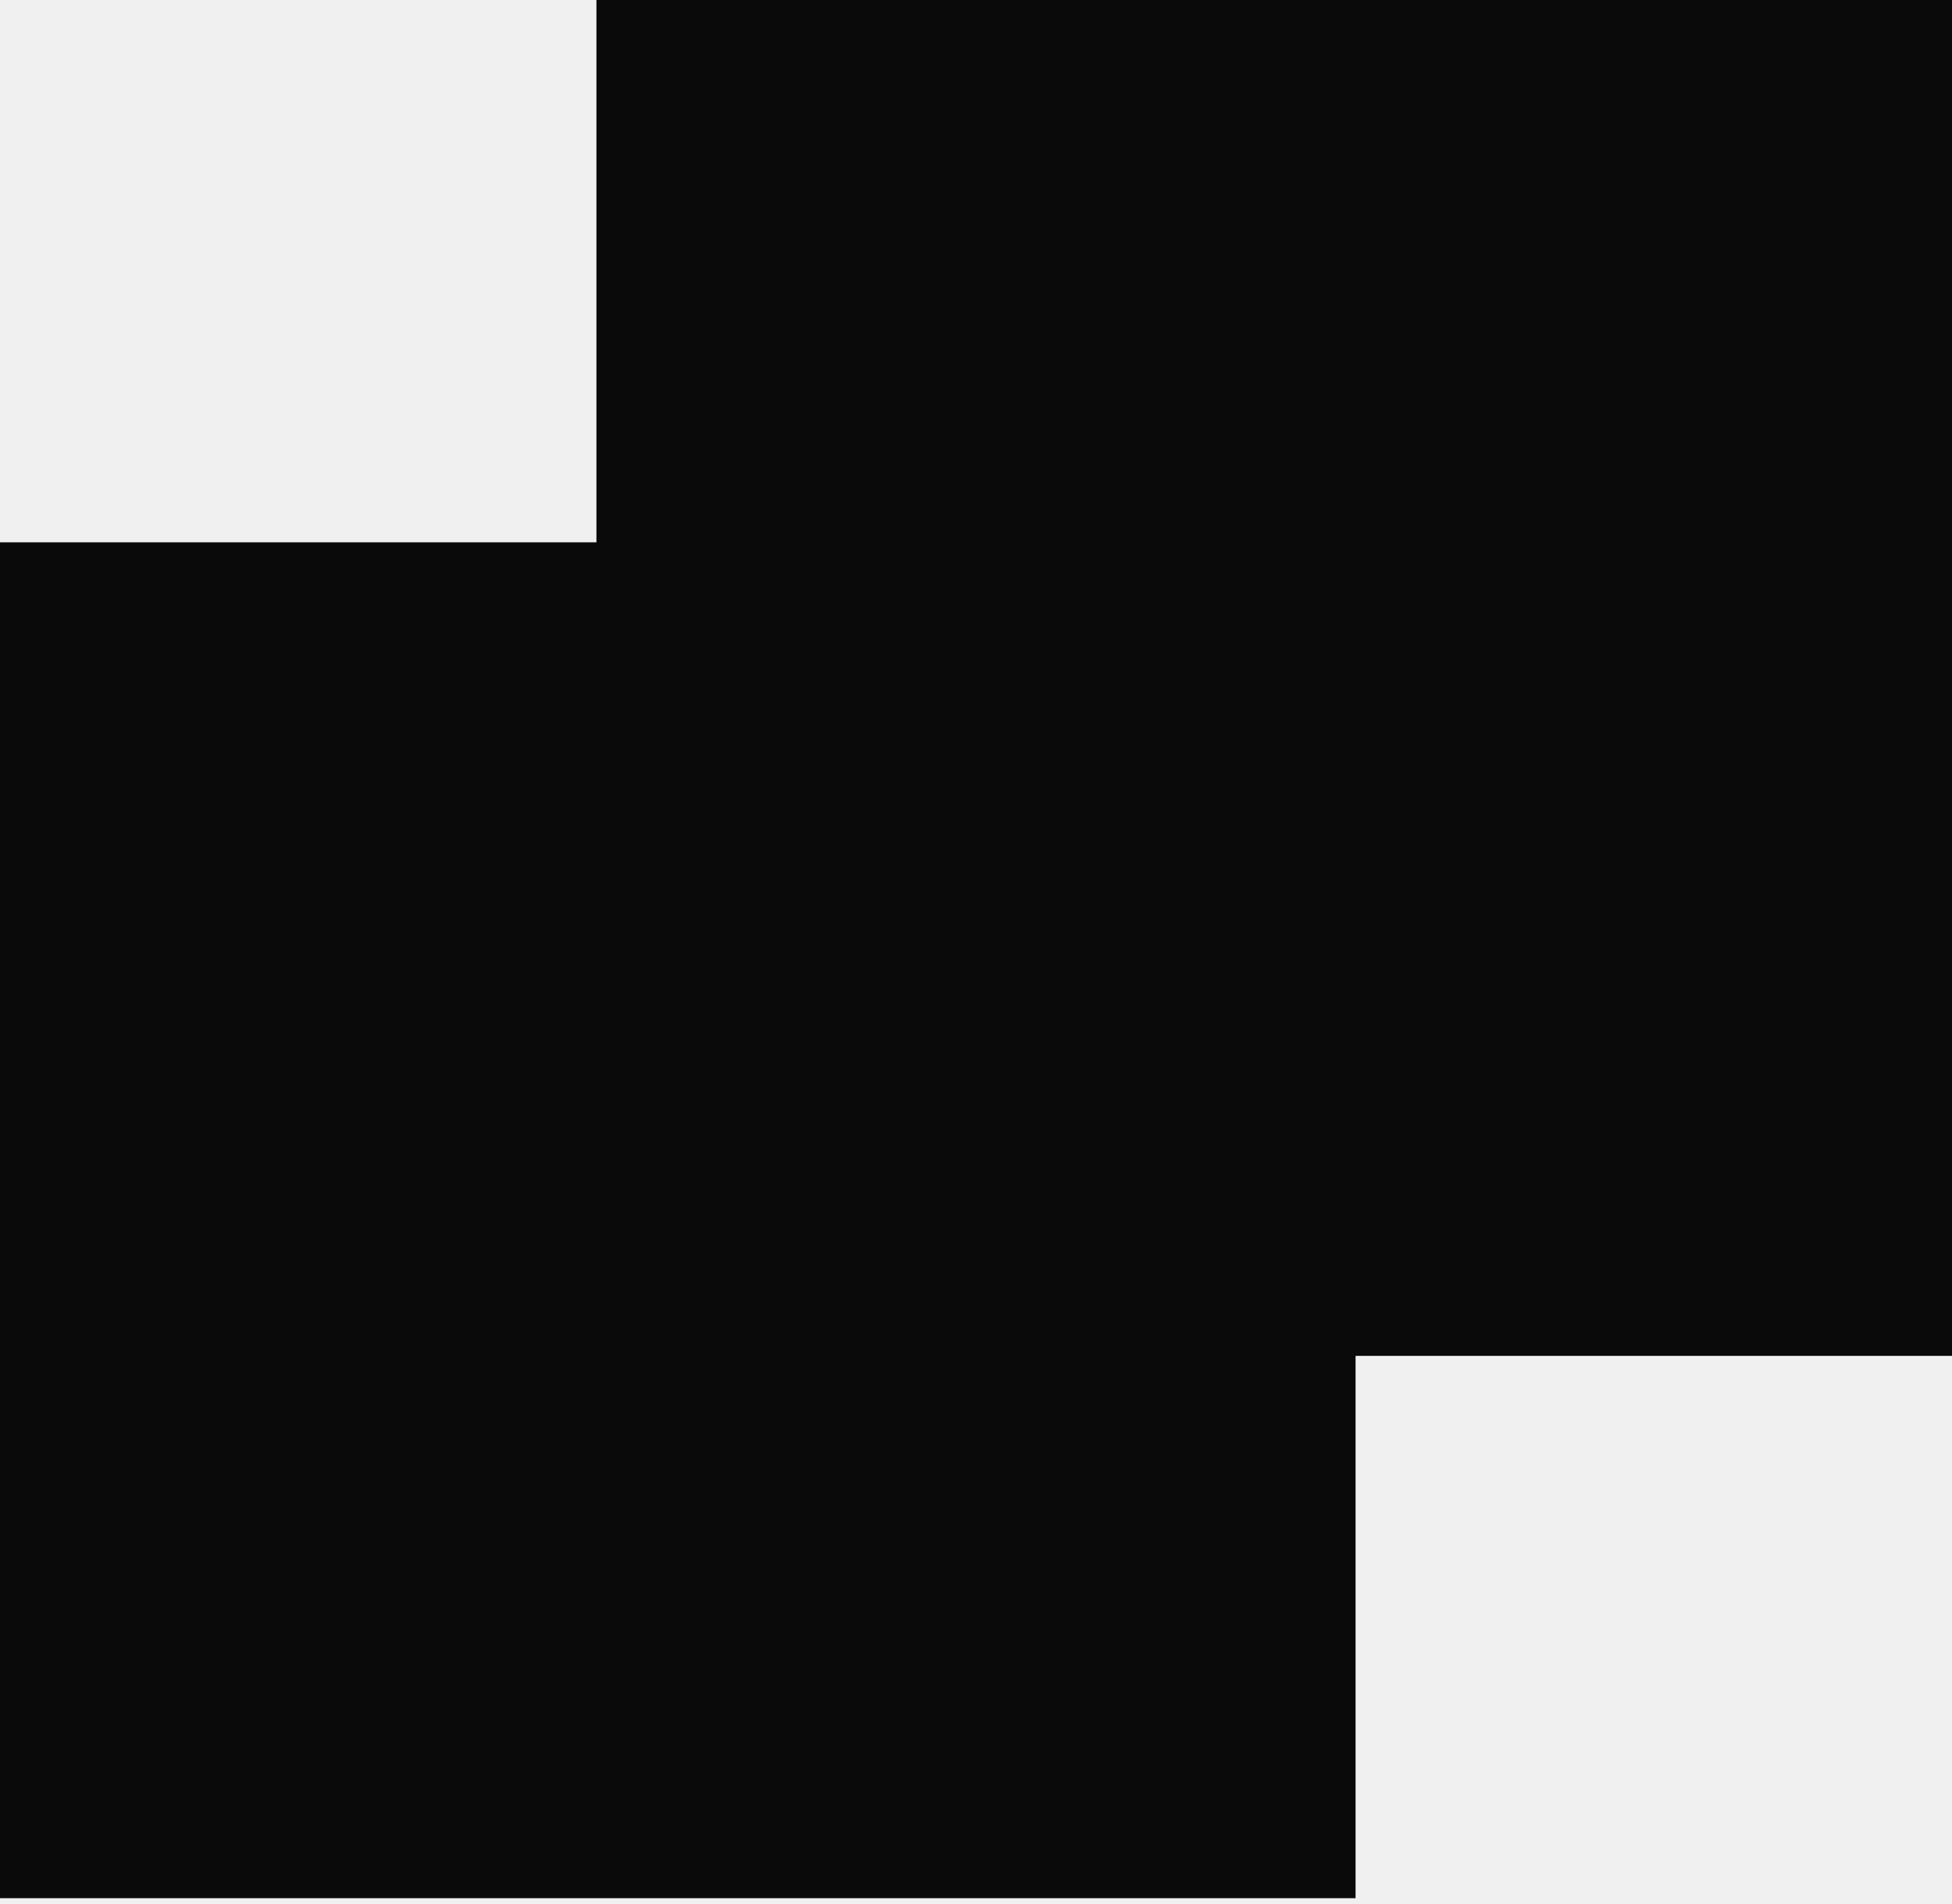
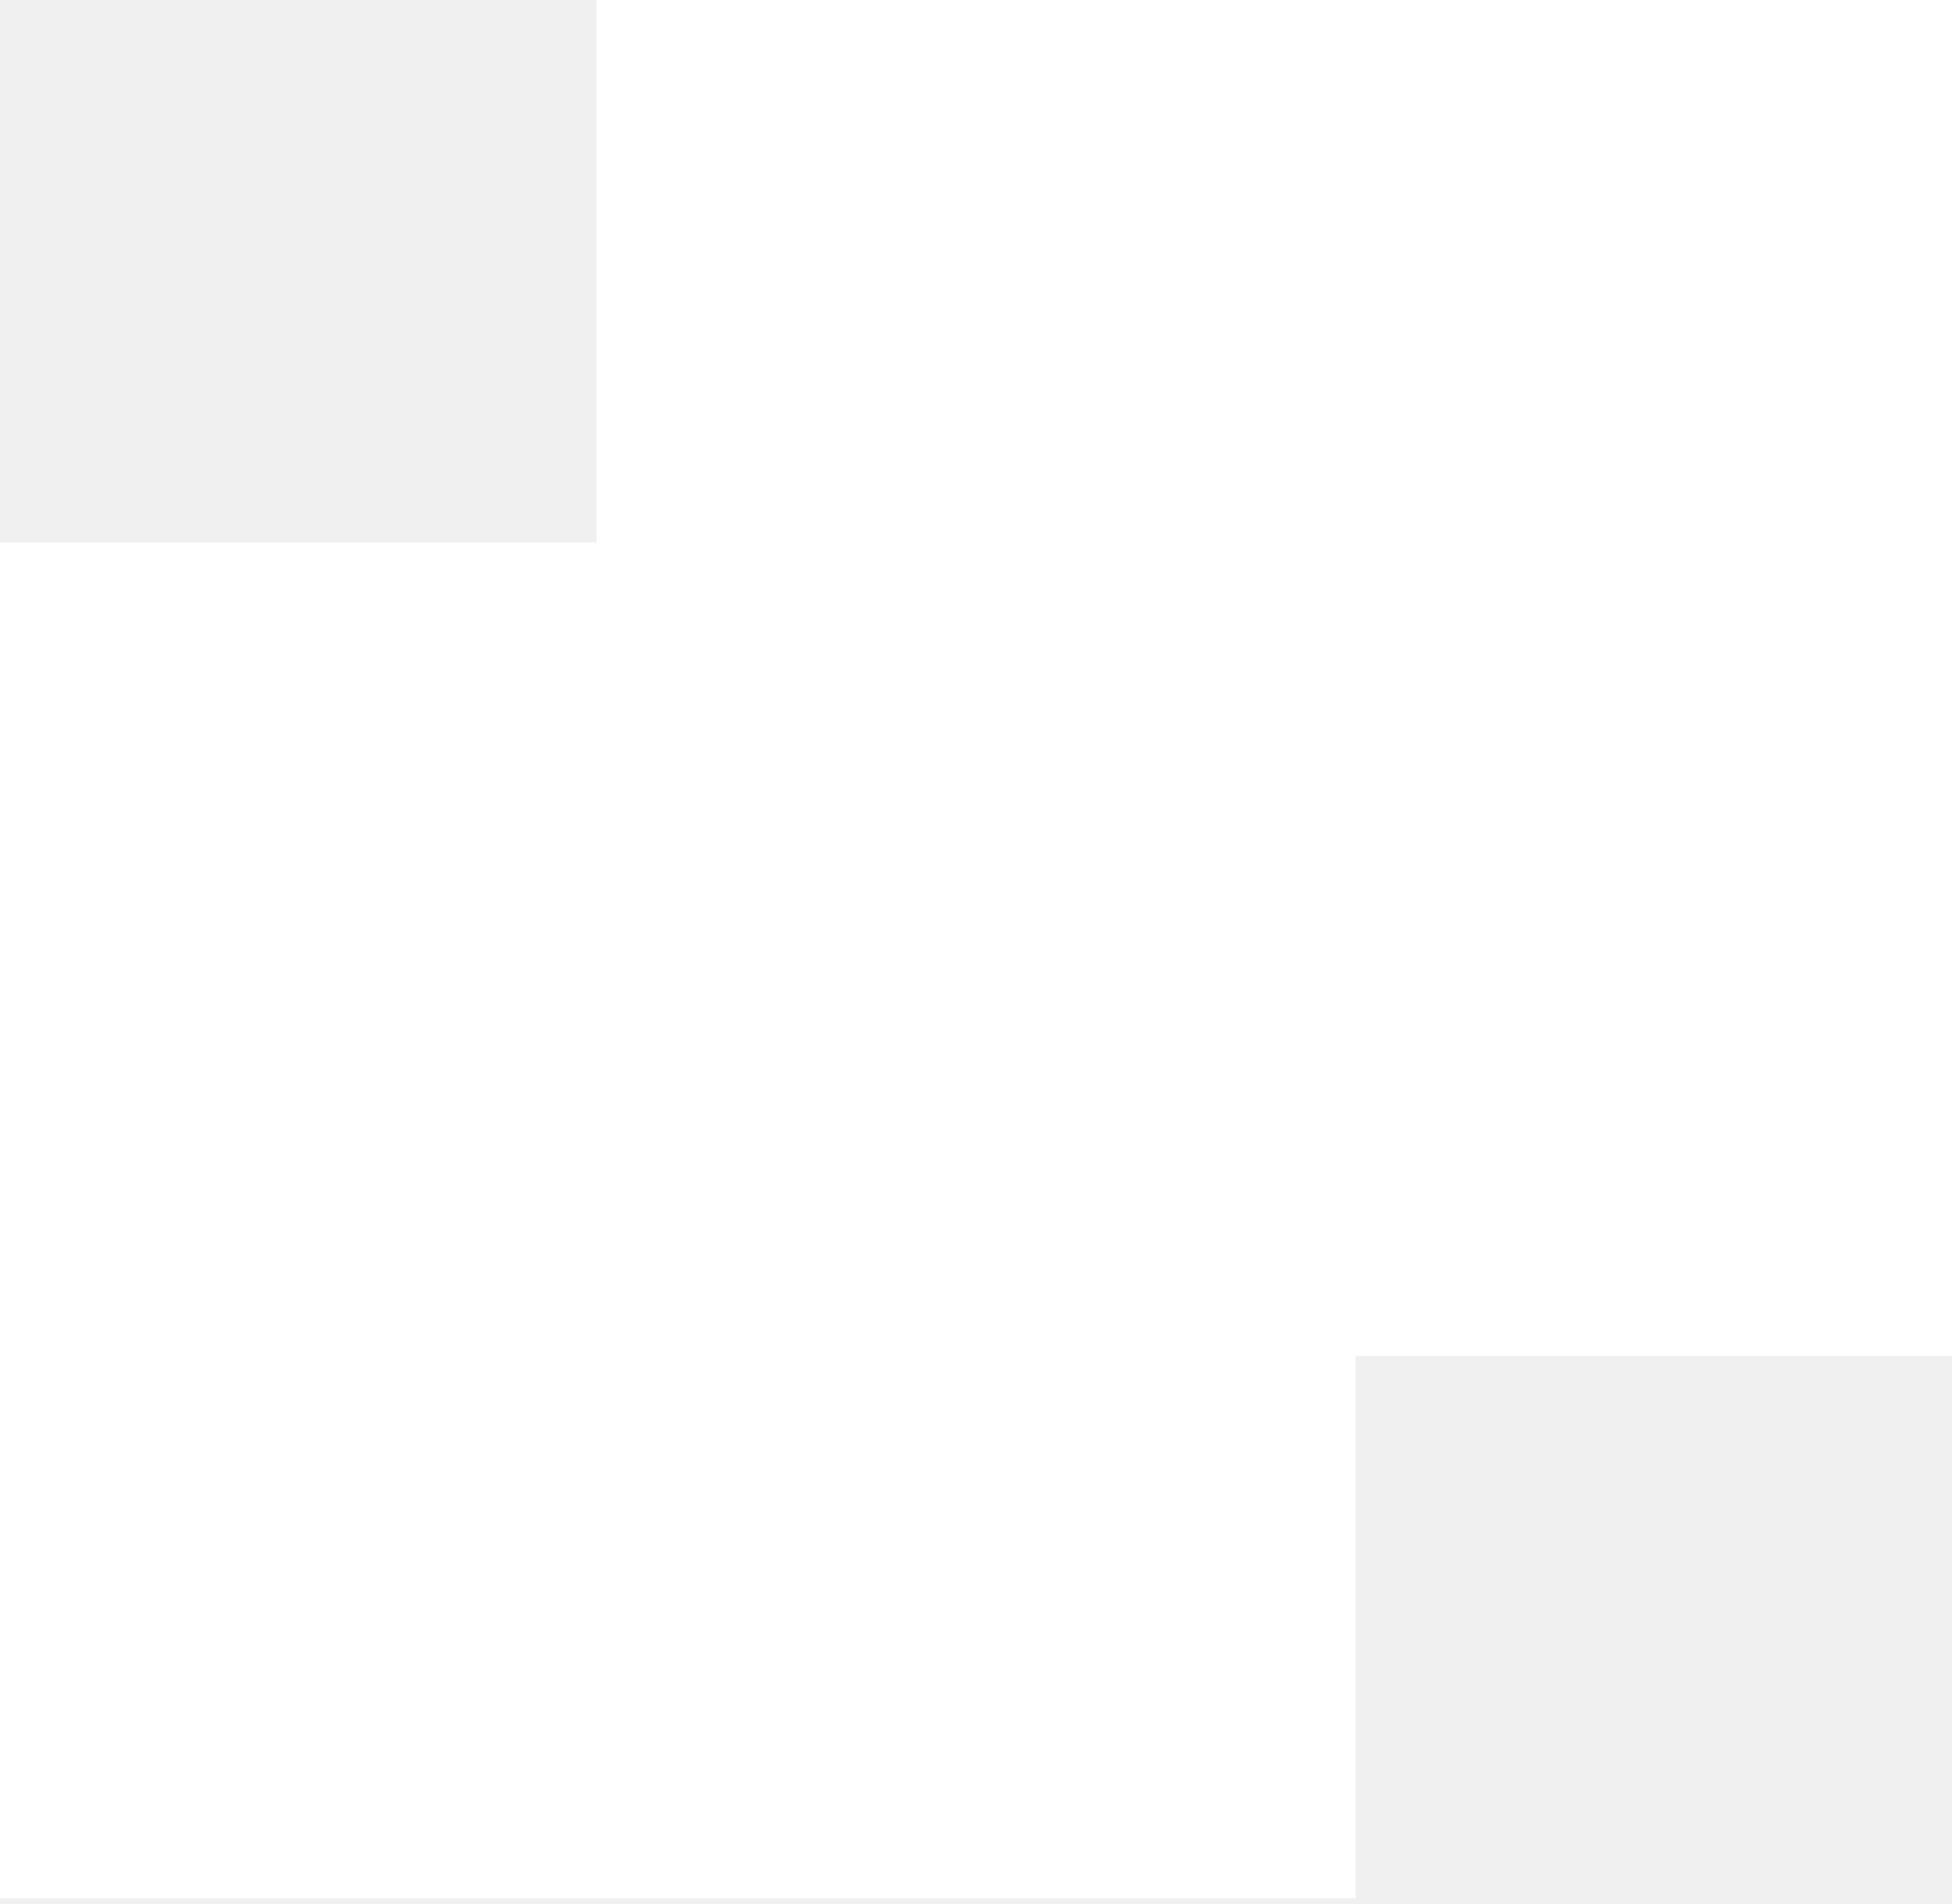
<svg xmlns="http://www.w3.org/2000/svg" width="200" height="195" viewBox="0 0 200 195" fill="none">
-   <path d="M61.11 0H200V138.89H61.11V0Z" fill="#0A0A0A" />
-   <path d="M0 55.555H138.89V194.444H0V55.555Z" fill="#0A0A0A" />
+   <path d="M61.11 0H200V138.89H61.11V0Z" fill="white" />
+   <path d="M0 55.555H138.89V194.444H0V55.555Z" fill="white" />
</svg>
